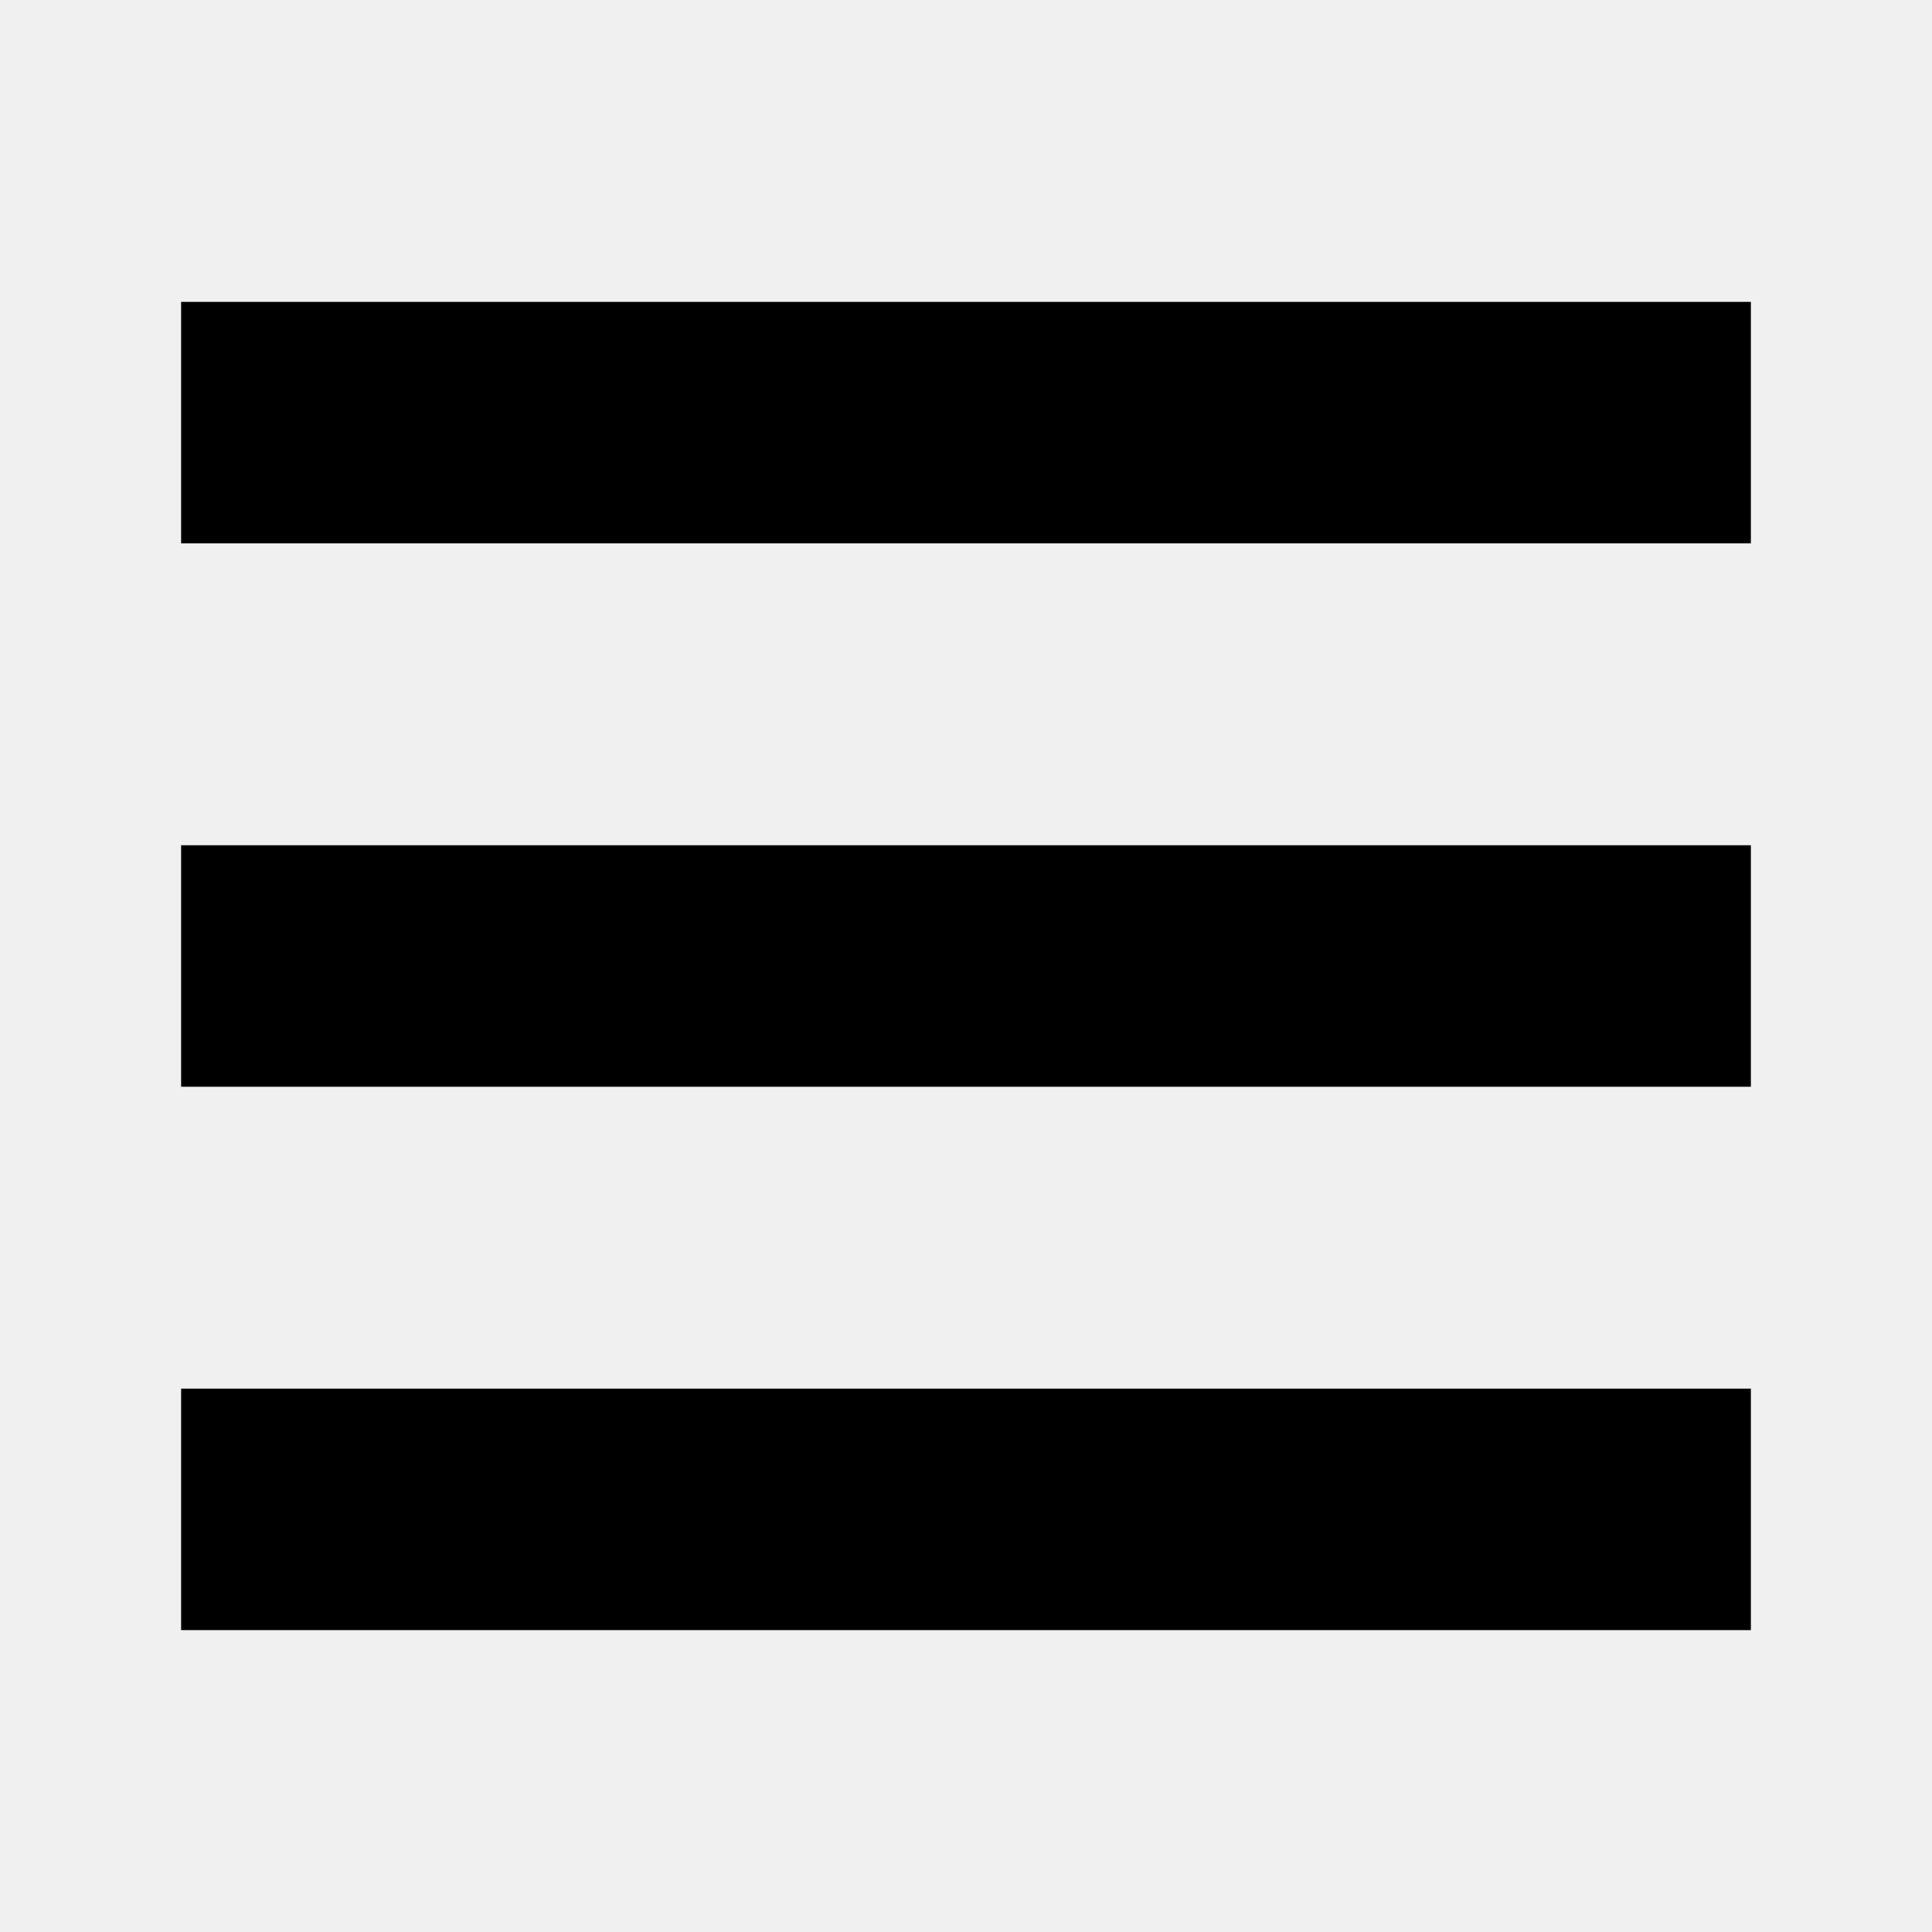
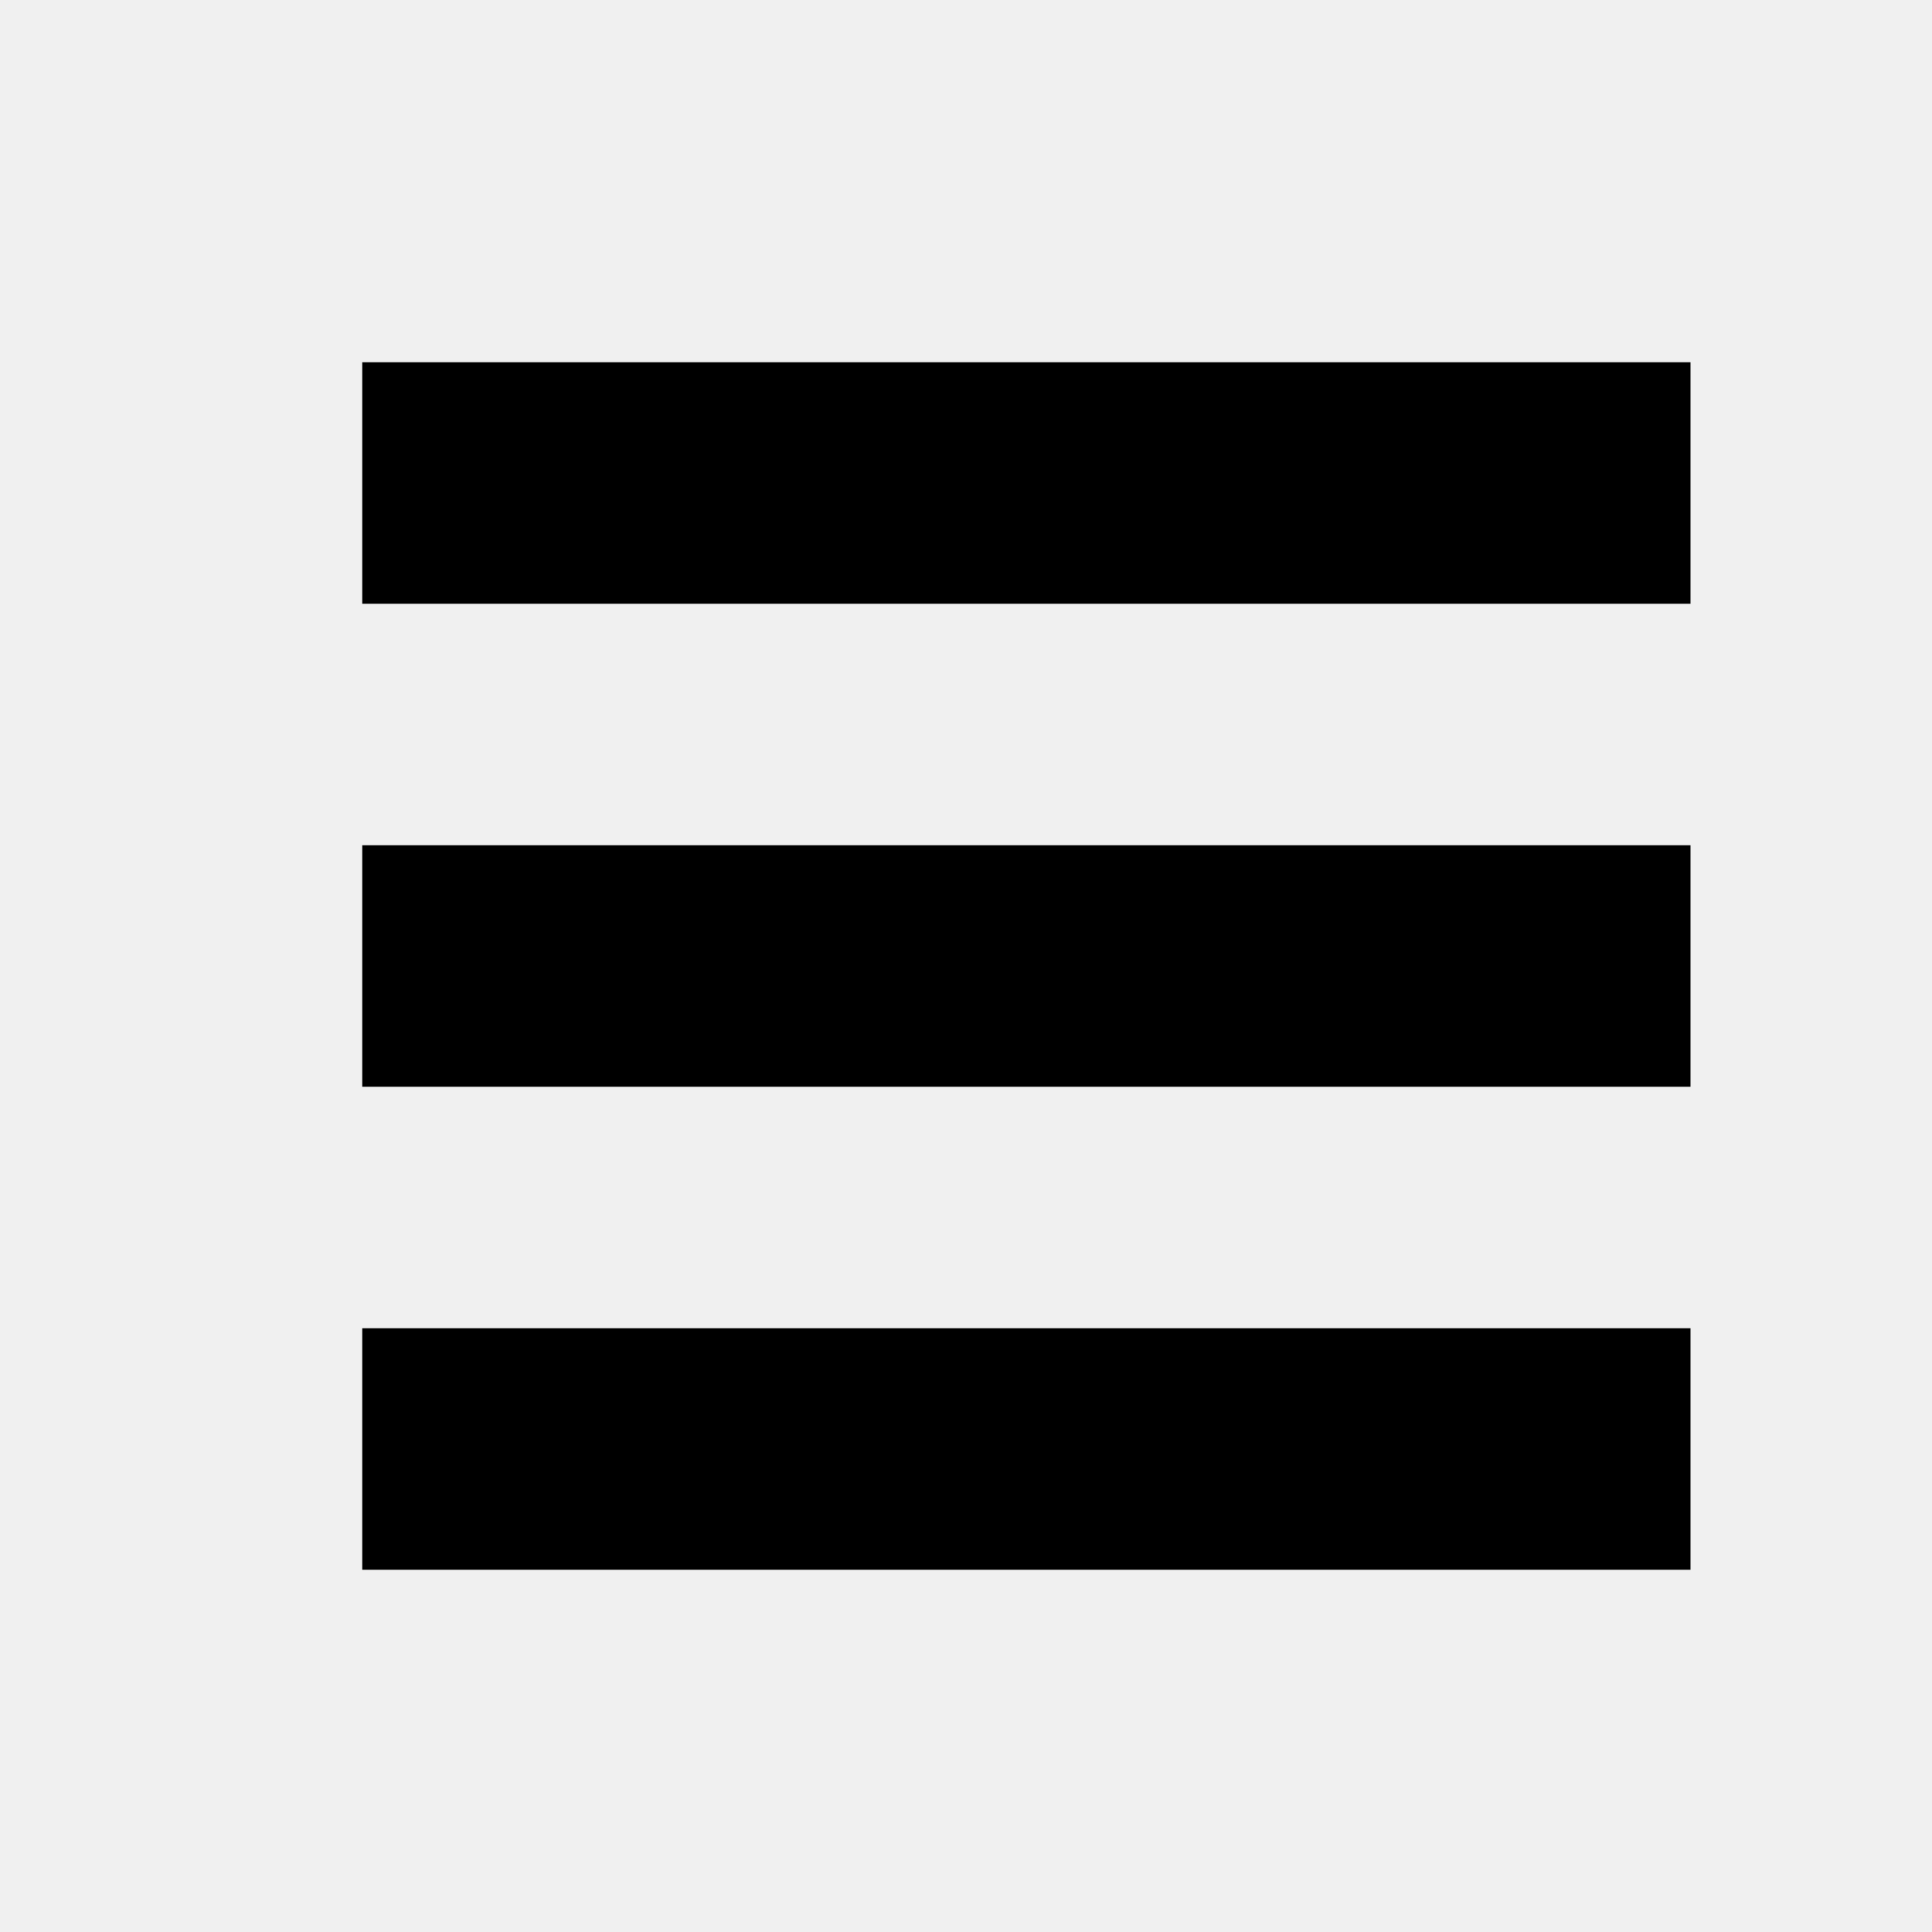
<svg xmlns="http://www.w3.org/2000/svg" version="1.1" id="Livello_1" x="0px" y="0px" viewBox="0 0 512 512" style="enable-background:new 0 0 512 512;" xml:space="preserve">
-   <style type="text/css">
- 	.st0{stroke:#000000;stroke-width:32;stroke-linejoin:round;stroke-miterlimit:10;}
- 	.st1{stroke:#000000;stroke-width:64;stroke-miterlimit:10;}
- 	.st2{stroke:#000000;stroke-width:32;stroke-miterlimit:10;}
- 	.st3{stroke:#000000;stroke-width:96;stroke-miterlimit:10;}
- 	.st4{fill:none;stroke:#FFFFFF;stroke-width:32;stroke-miterlimit:10;}
- 	.st5{fill:none;stroke:#000000;stroke-width:32;stroke-linejoin:round;stroke-miterlimit:10;}
- 	.st6{fill:none;stroke:#000000;stroke-width:64;stroke-linejoin:round;stroke-miterlimit:10;}
- 	.st7{fill:none;stroke:#000000;stroke-width:96;stroke-linejoin:round;stroke-miterlimit:10;}
- 	.st8{fill:#FFFFFF;}
- 	.st9{fill:none;stroke:#FFFFFF;stroke-width:64;stroke-linejoin:round;stroke-miterlimit:10;}
- </style>
-   <g>
-     <rect x="48" y="80" width="416" height="64" />
-     <rect x="48" y="368" width="416" height="64" />
-     <rect x="48" y="224" width="416" height="64" />
-   </g>
+   <rect x="96" y="96" width="352" height="64" />
+   <rect x="96" y="352" width="352" height="64" />
+   <rect x="96" y="224" width="352" height="64" />
</svg>
